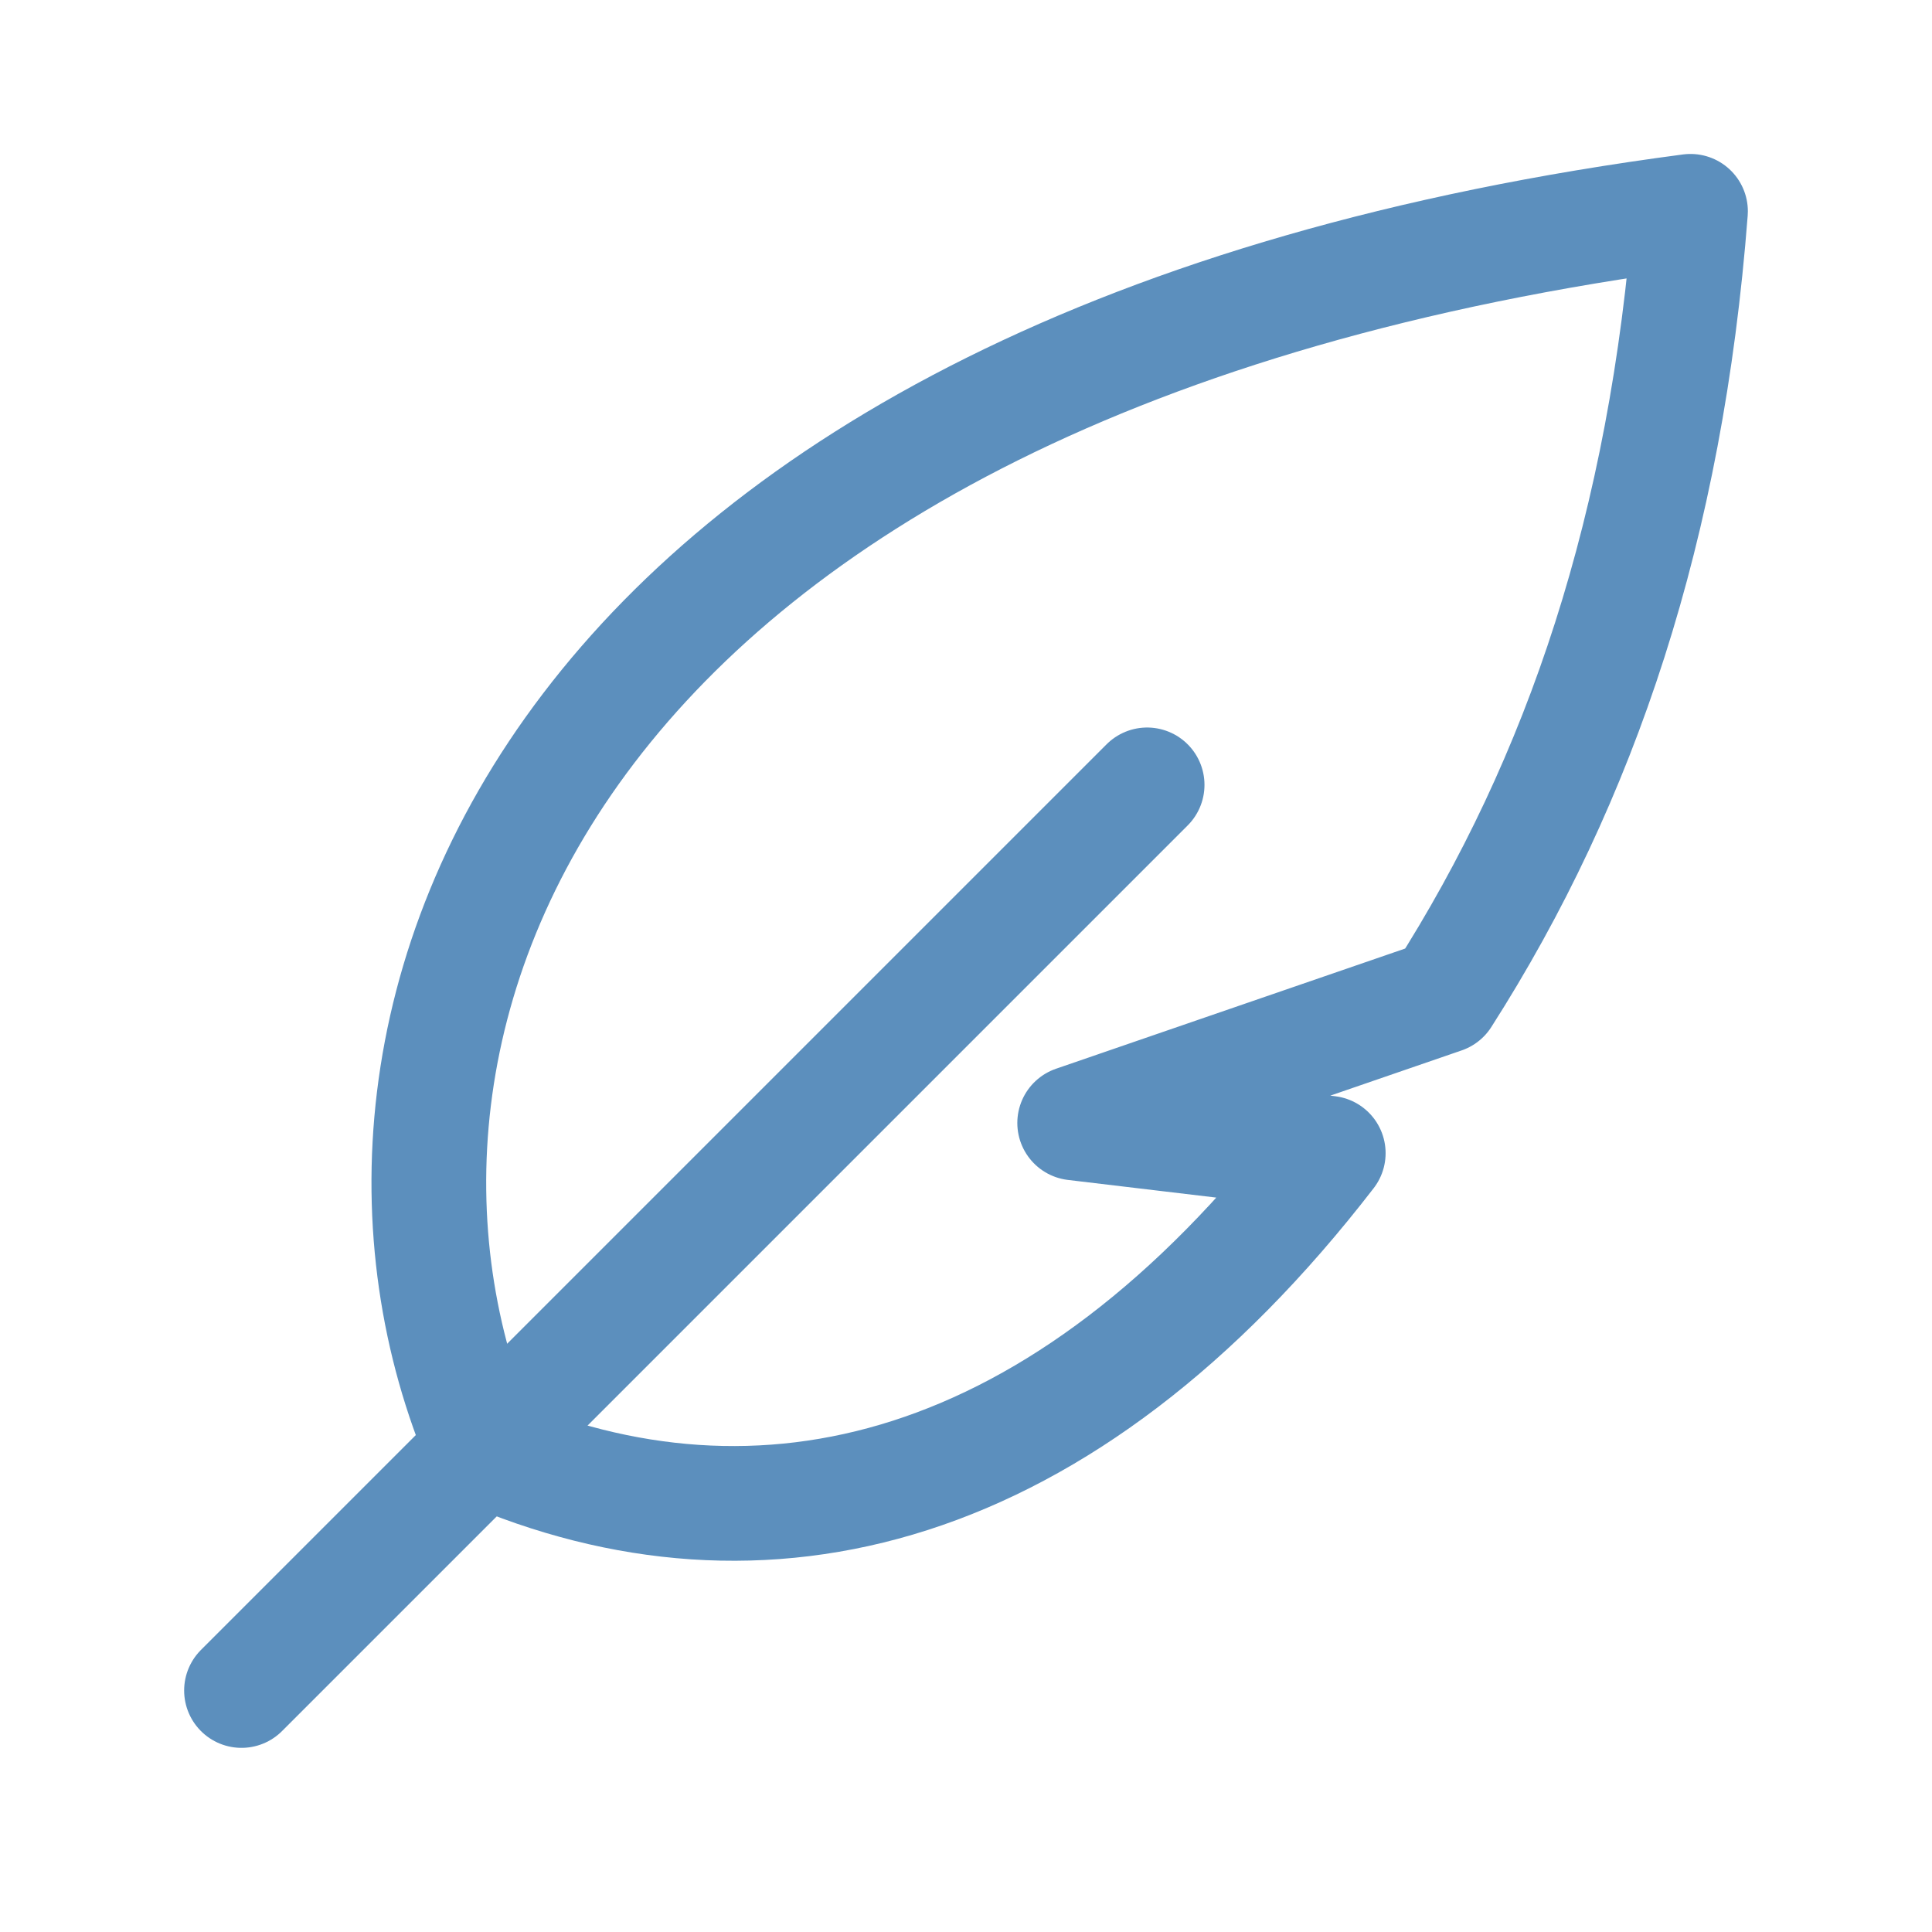
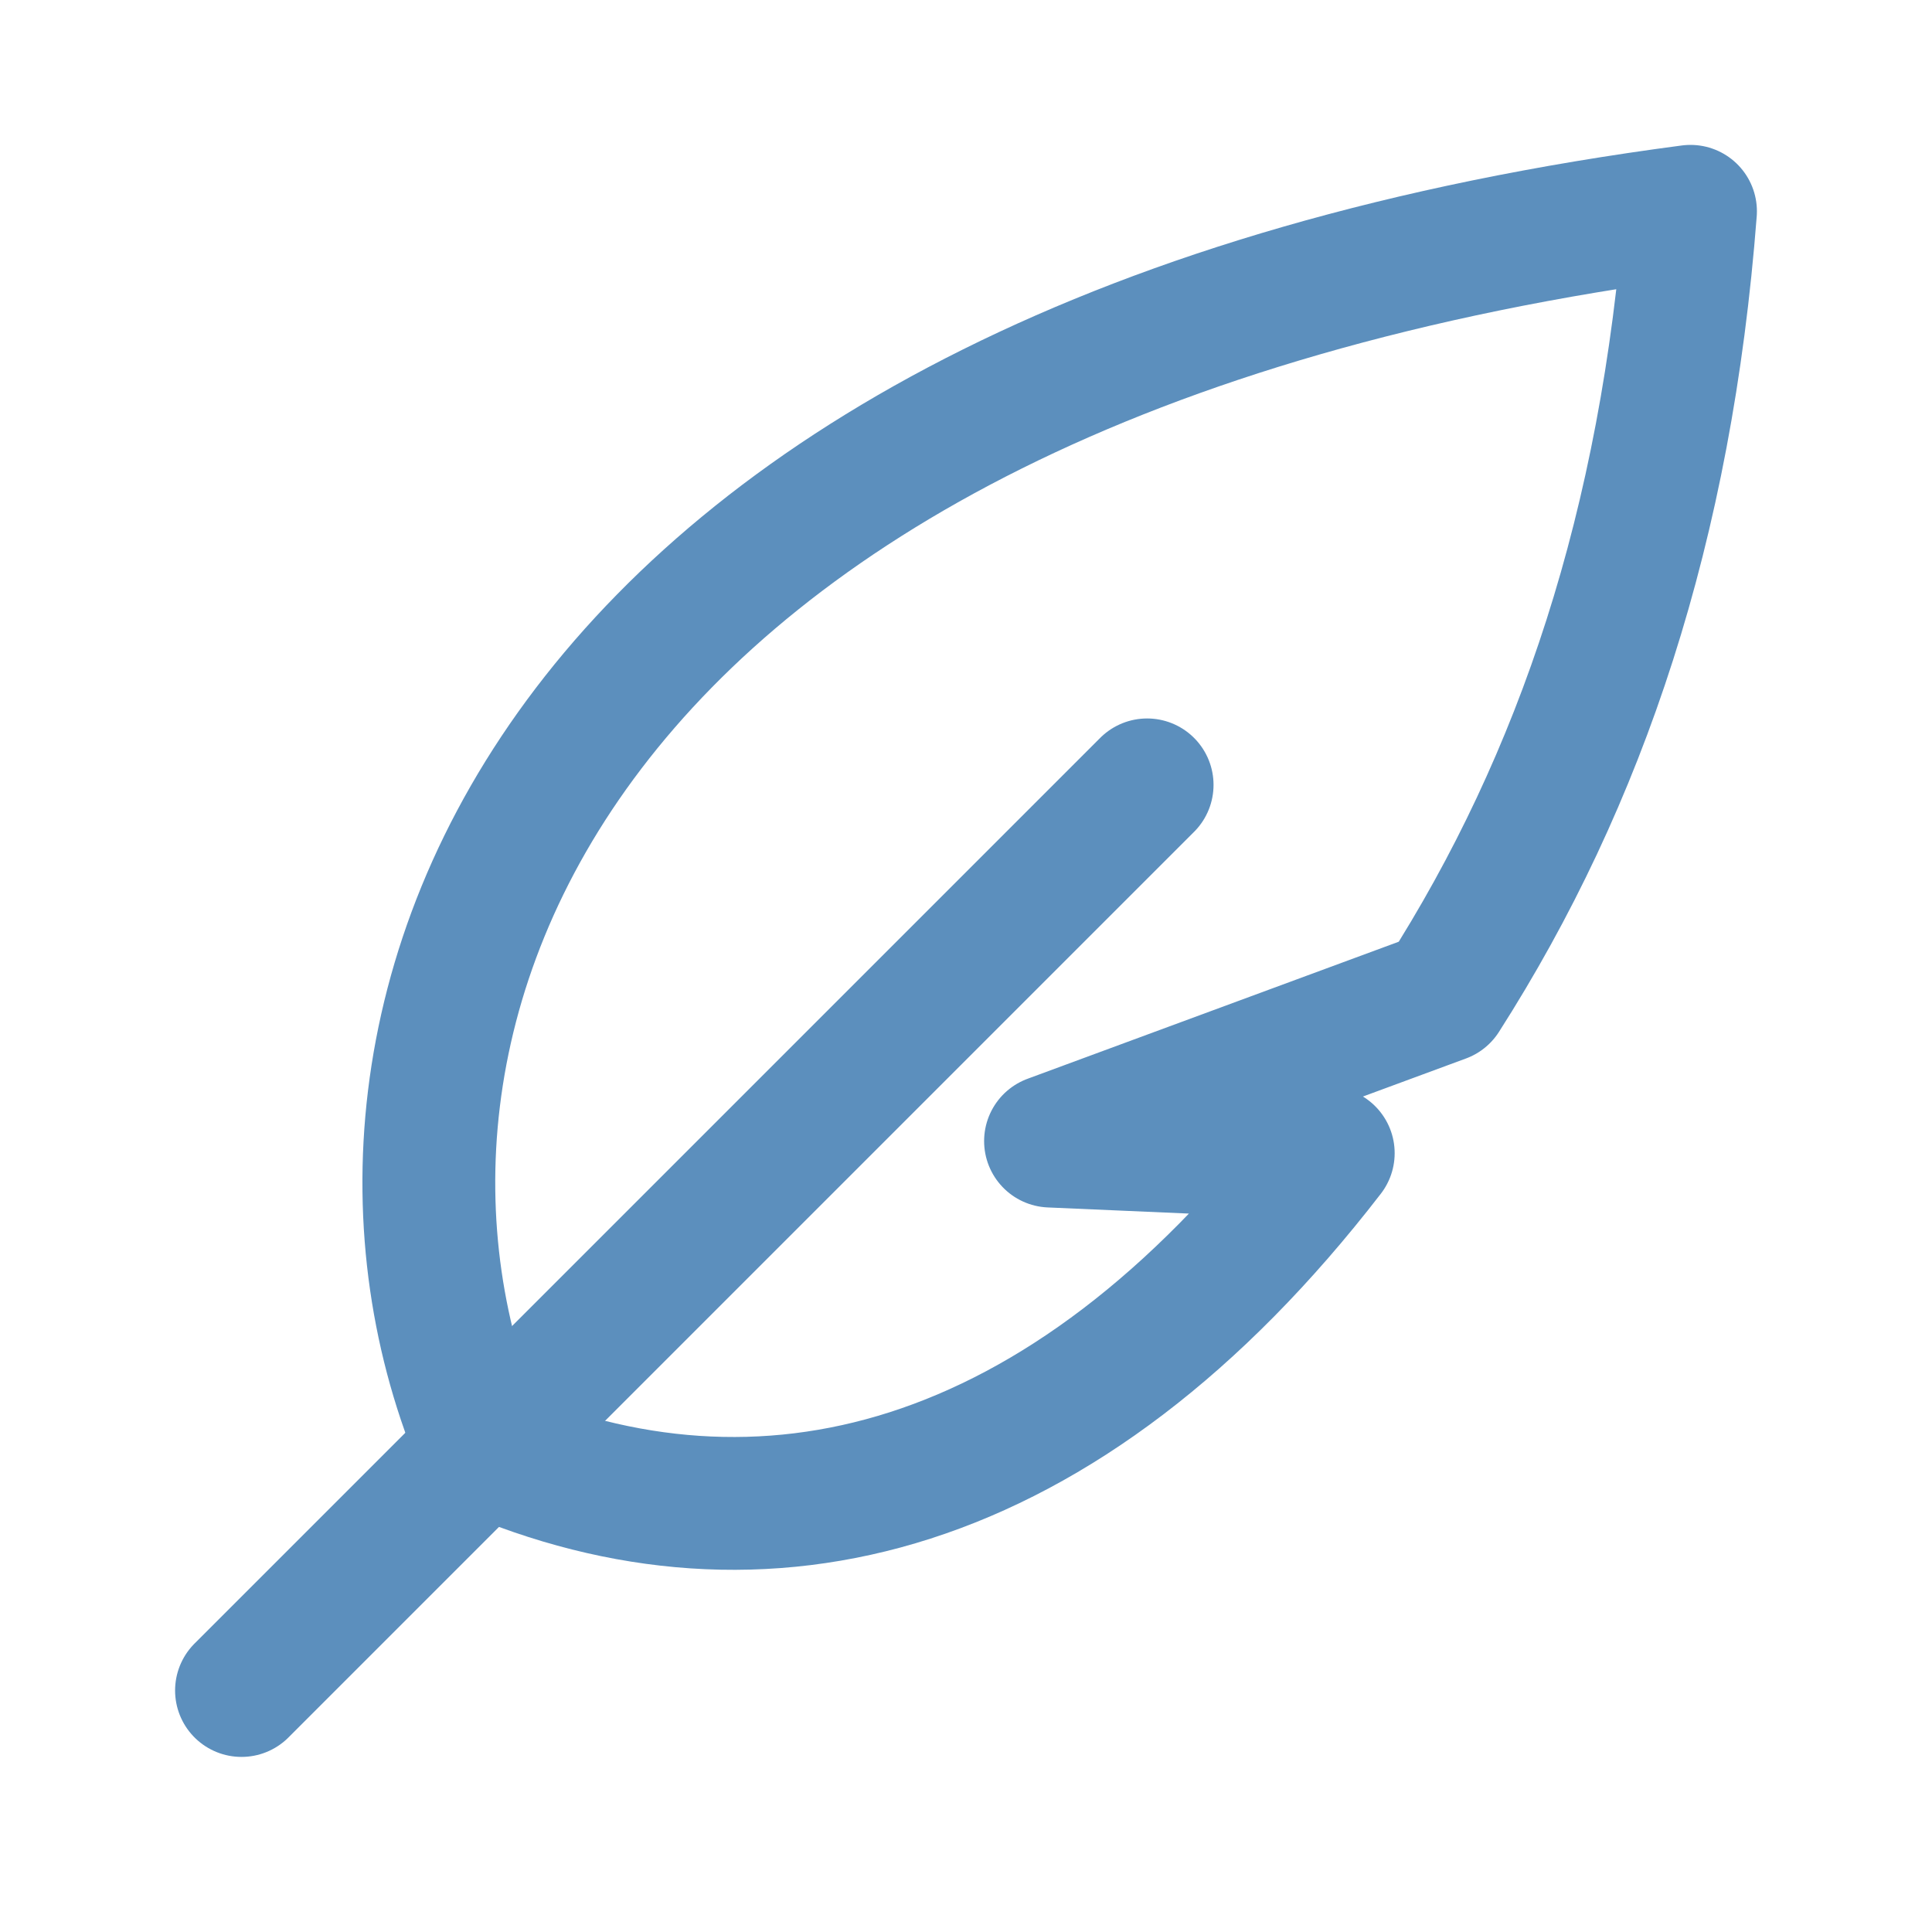
<svg xmlns="http://www.w3.org/2000/svg" viewBox="0 0 32 32">
-   <g fill="none" stroke="#5C8FBD" stroke-width="1.9" stroke-linecap="round" stroke-linejoin="round">
-     <path d="M8 24C5 17 9 6 28 3.5c-.4 5.2-1.8 9.4-4.1 13l-6.1 2.1 4.2.5C17.6 24.8 12.6 26 8 24Z" />
+   <g fill="none" stroke="#5C8FBD" stroke-width="2.2" stroke-linecap="round" stroke-linejoin="round">
+     <path d="M8 24C5 17 9 6 28 3.5c-.4 5.2-1.8 9.4-4.1 13l-6.5 2.4 4.6.2C17.6 24.8 12.6 26 8 24Z" />
    <path d="M4 28 19 13" />
  </g>
</svg>
